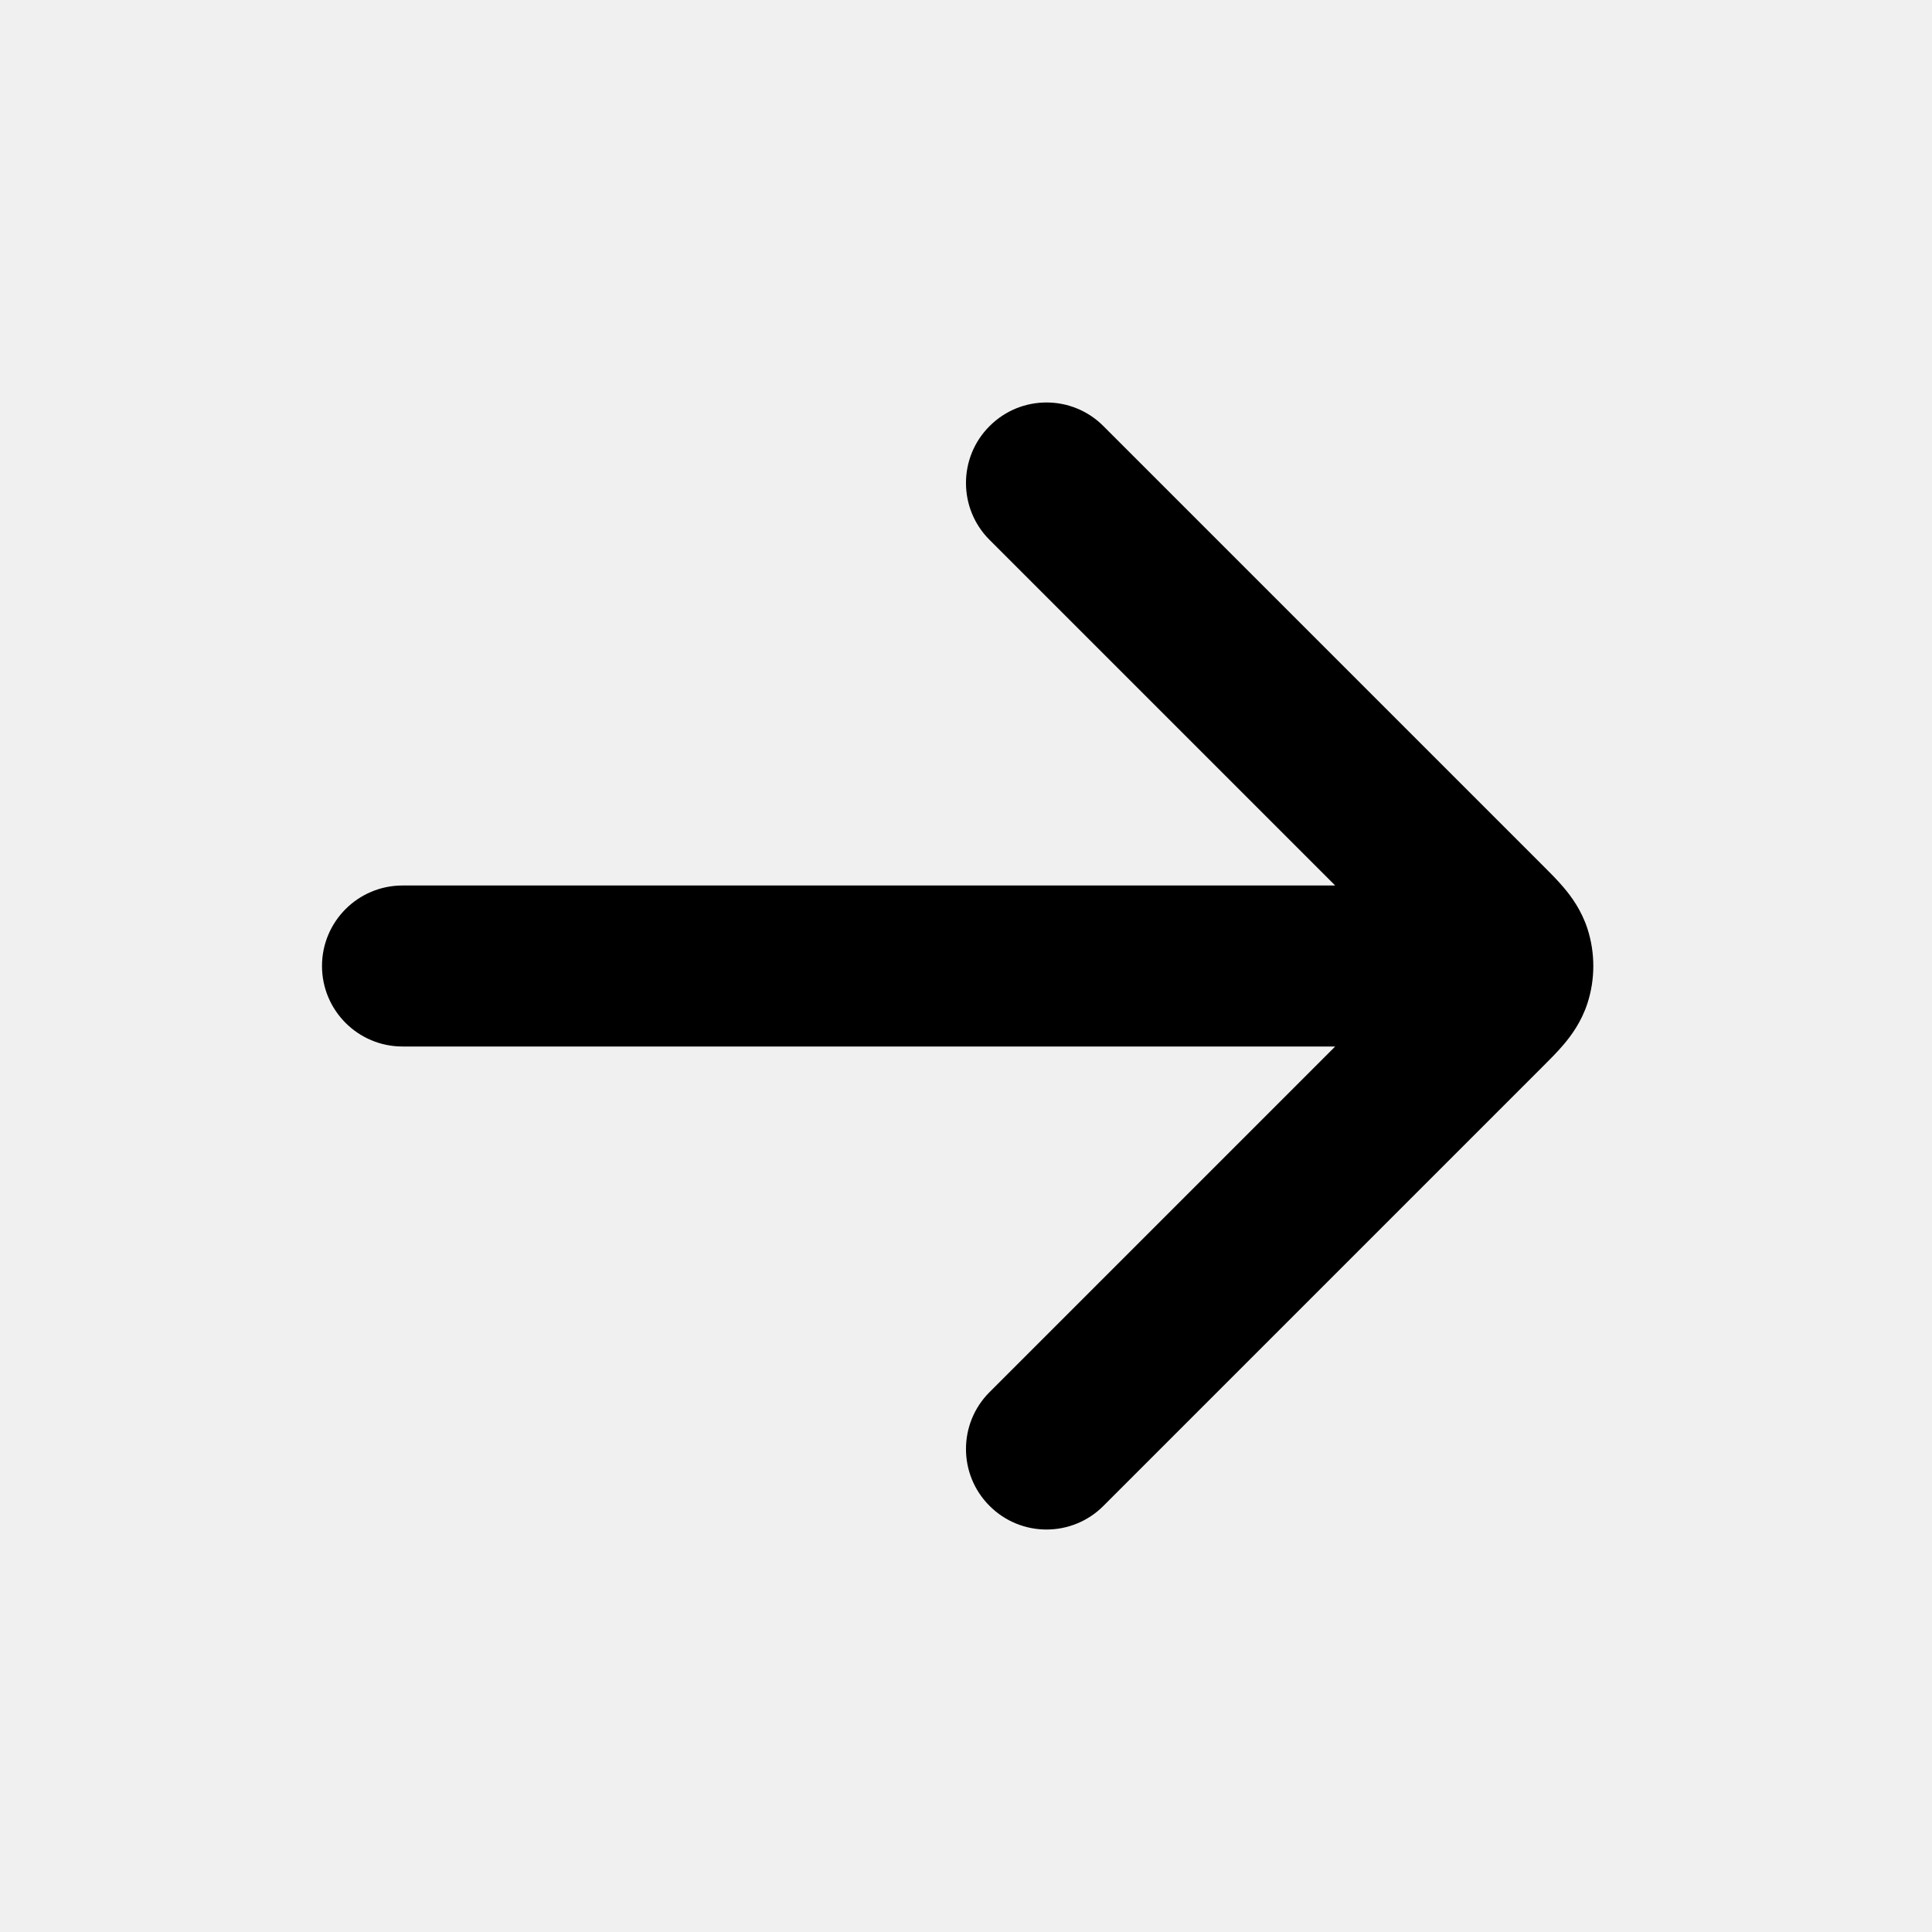
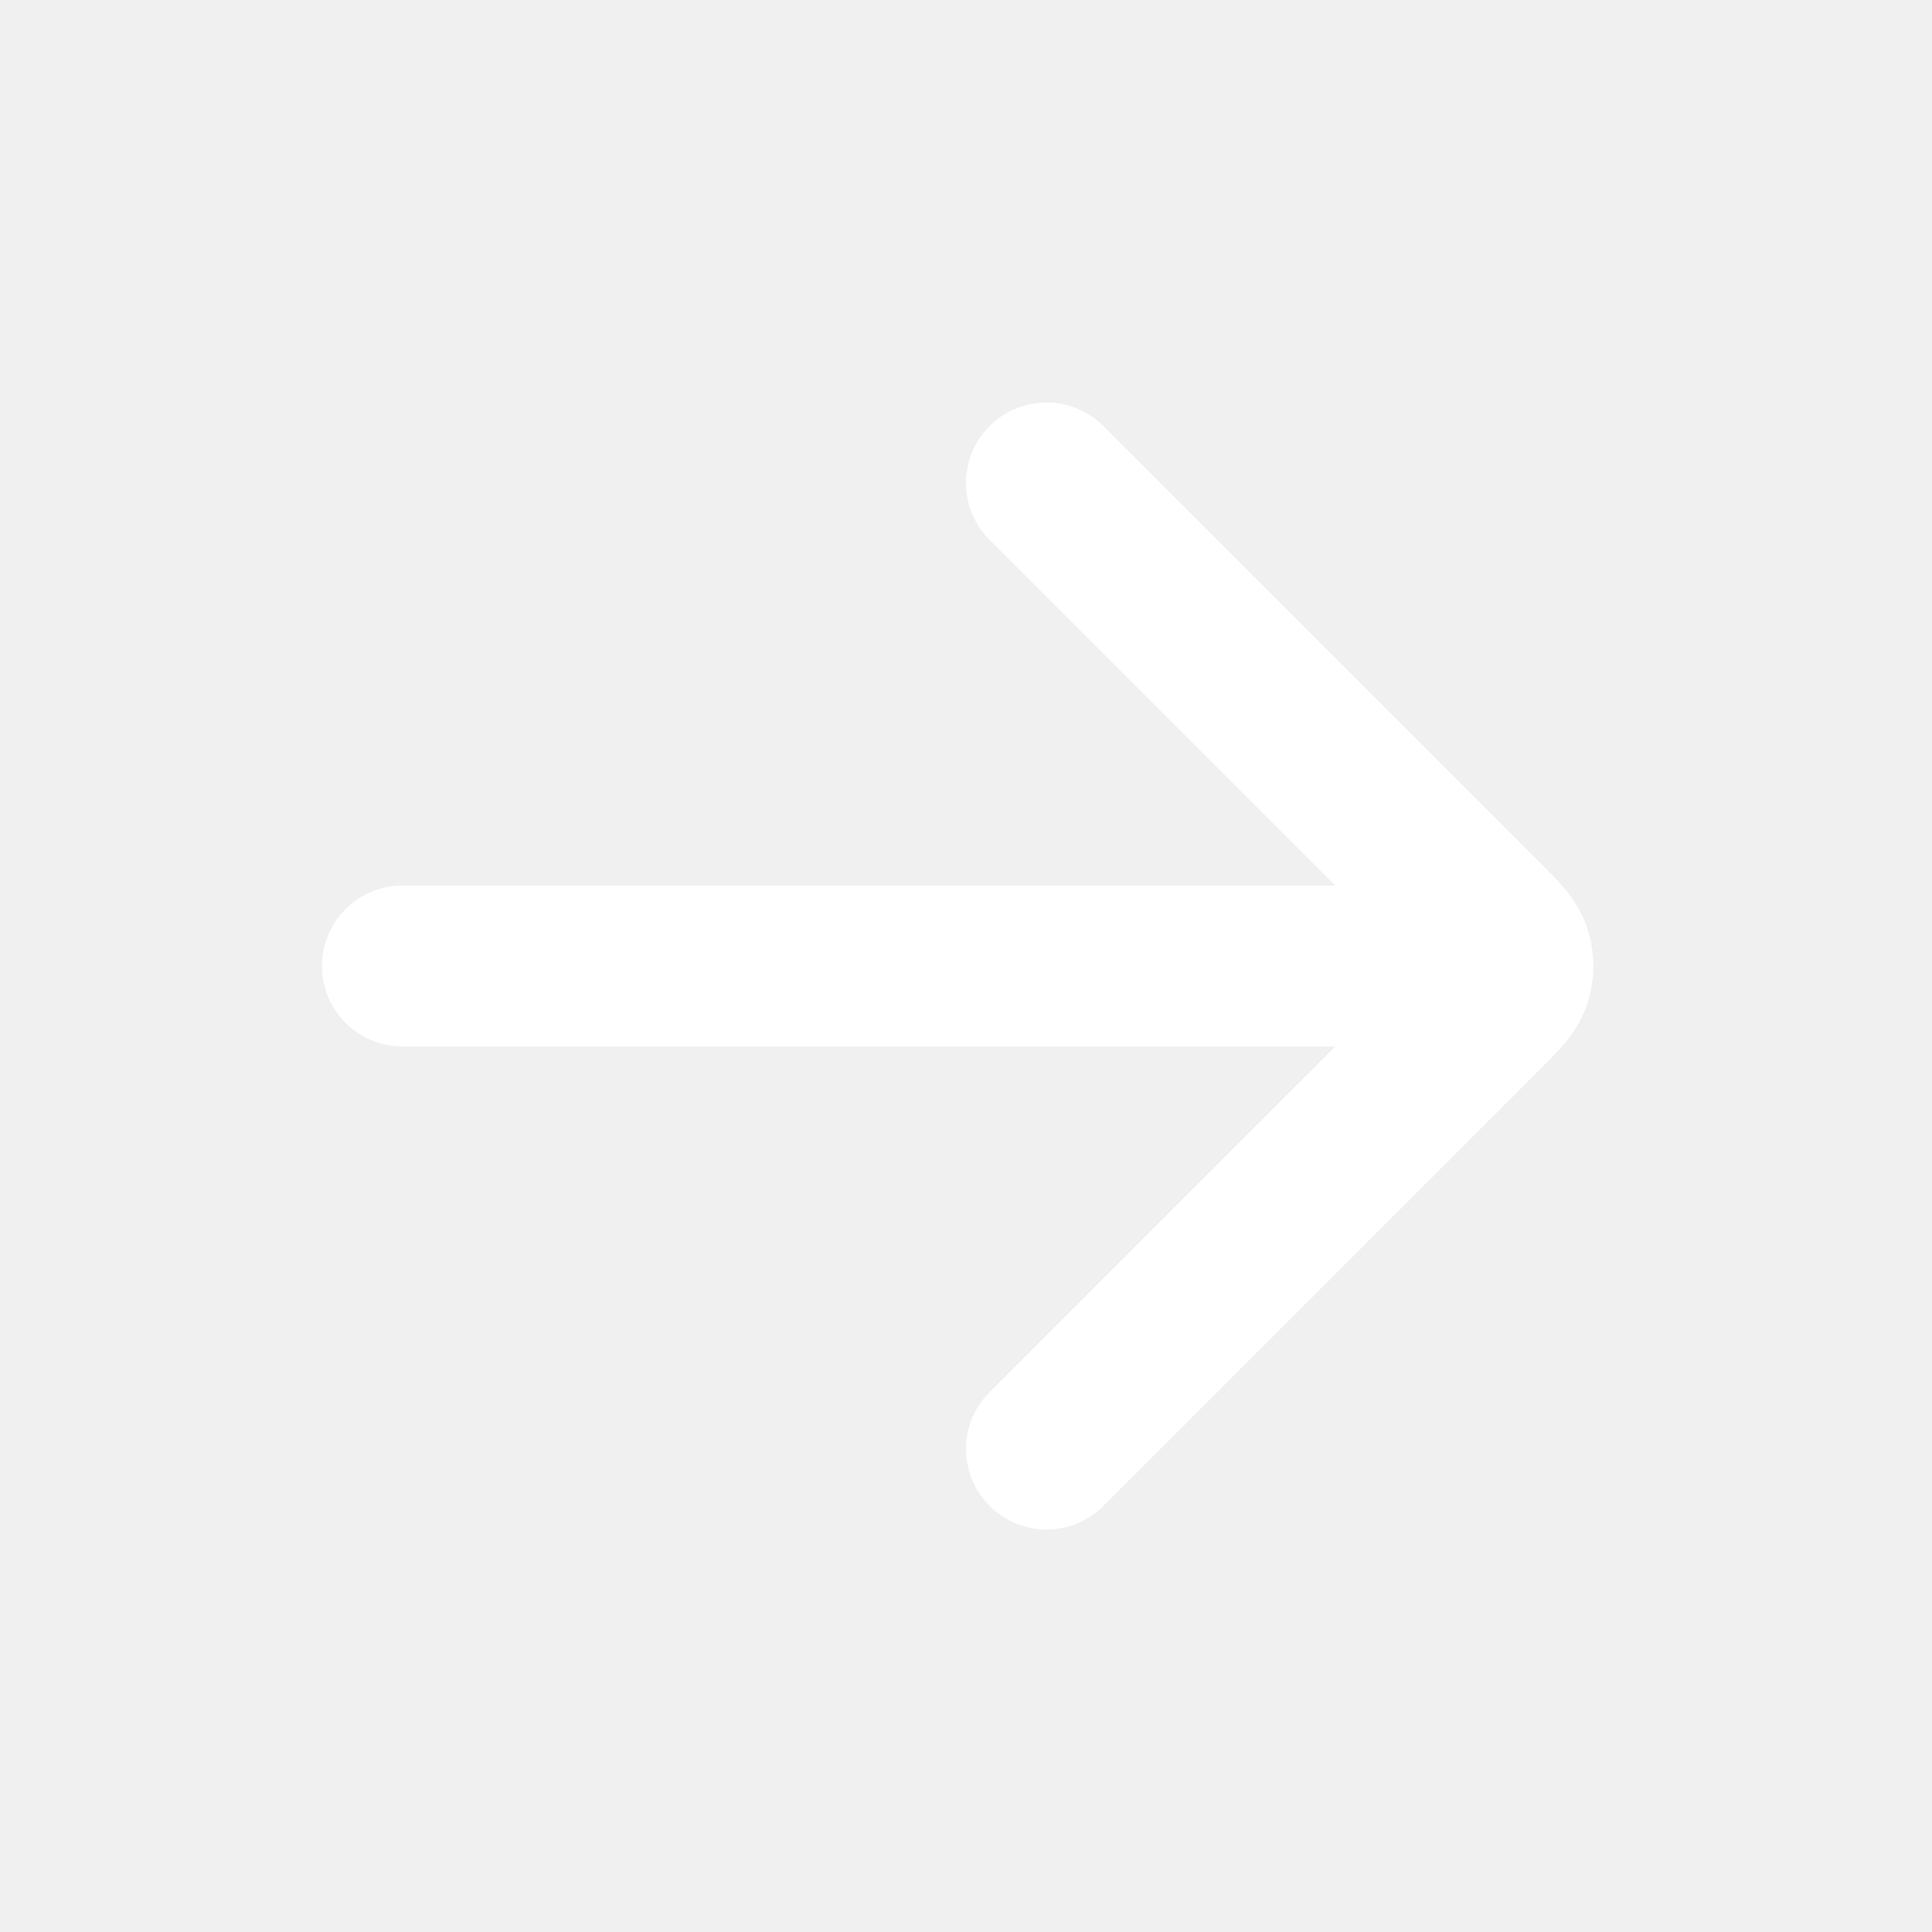
<svg xmlns="http://www.w3.org/2000/svg" width="24" height="24" viewBox="0 0 24 24" fill="none" aria-hidden="true" class="styles__StyledInlineSvg-sc-1hetb2e-0 eCVqVv fetched-icon">
-   <path d="M12.293 17.293C11.902 17.683 11.902 18.317 12.293 18.707C12.683 19.098 13.317 19.098 13.707 18.707L19.158 13.256C19.242 13.172 19.343 13.072 19.424 12.976C19.518 12.865 19.644 12.696 19.72 12.463C19.817 12.162 19.817 11.838 19.72 11.537C19.644 11.304 19.518 11.135 19.424 11.024C19.343 10.928 19.242 10.828 19.158 10.744L13.707 5.293C13.317 4.902 12.683 4.902 12.293 5.293C11.902 5.683 11.902 6.317 12.293 6.707L16.586 11L5 11C4.448 11 4 11.448 4 12C4 12.552 4.448 13 5 13L16.586 13L12.293 17.293Z" fill="currentColor" />
+   <path d="M12.293 17.293C11.902 17.683 11.902 18.317 12.293 18.707C12.683 19.098 13.317 19.098 13.707 18.707L19.158 13.256C19.242 13.172 19.343 13.072 19.424 12.976C19.518 12.865 19.644 12.696 19.72 12.463C19.817 12.162 19.817 11.838 19.72 11.537C19.644 11.304 19.518 11.135 19.424 11.024C19.343 10.928 19.242 10.828 19.158 10.744L13.707 5.293C13.317 4.902 12.683 4.902 12.293 5.293C11.902 5.683 11.902 6.317 12.293 6.707L16.586 11L5 11C4.448 11 4 11.448 4 12C4 12.552 4.448 13 5 13L16.586 13L12.293 17.293Z" fill="white" />
</svg>
